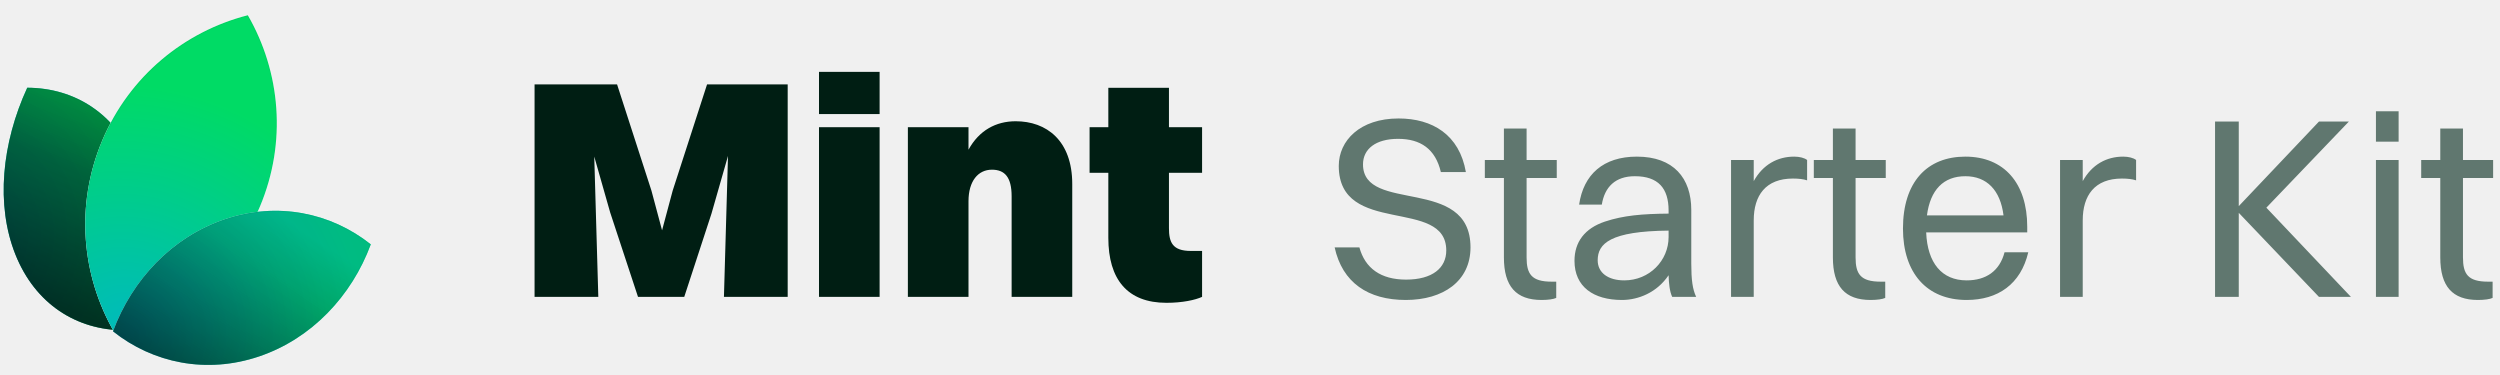
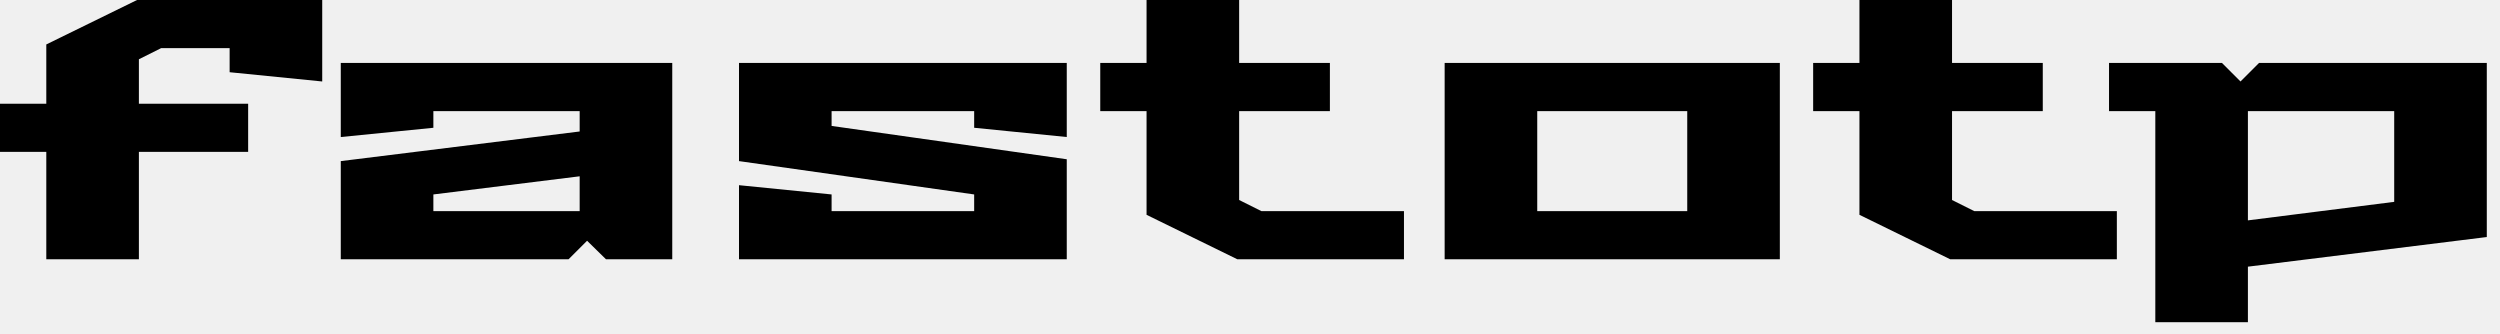
- <svg xmlns="http://www.w3.org/2000/svg" width="160" height="24" viewBox="0 0 160 24" fill="none">
-   <path d="M7.953 21.139C4.896 21.13 2.255 19.458 0.987 16.29C-0.28 13.121 0.109 9.163 1.744 5.615C4.801 5.624 7.442 7.296 8.71 10.465C9.977 13.633 9.588 17.591 7.953 21.139Z" fill="white" />
-   <path d="M7.953 21.139C4.896 21.13 2.255 19.458 0.987 16.29C-0.28 13.121 0.109 9.163 1.744 5.615C4.801 5.624 7.442 7.296 8.71 10.465C9.977 13.633 9.588 17.591 7.953 21.139Z" fill="url(#paint0_radial_115_86)" />
-   <path d="M7.953 21.139C4.896 21.13 2.255 19.458 0.987 16.29C-0.28 13.121 0.109 9.163 1.744 5.615C4.801 5.624 7.442 7.296 8.71 10.465C9.977 13.633 9.588 17.591 7.953 21.139Z" fill="black" fill-opacity="0.5" style="mix-blend-mode:hard-light" />
-   <path d="M7.953 21.139C4.896 21.13 2.255 19.458 0.987 16.29C-0.28 13.121 0.109 9.163 1.744 5.615C4.801 5.624 7.442 7.296 8.71 10.465C9.977 13.633 9.588 17.591 7.953 21.139Z" fill="url(#paint1_linear_115_86)" fill-opacity="0.5" style="mix-blend-mode:hard-light" />
-   <path d="M7.935 21.111C4.897 21.096 2.274 19.431 1.013 16.279C-0.248 13.124 0.136 9.182 1.762 5.643C4.8 5.659 7.423 7.324 8.684 10.476C9.945 13.63 9.561 17.572 7.935 21.111Z" stroke="url(#paint2_linear_115_86)" stroke-opacity="0.05" stroke-width="0.056" />
-   <path d="M7.31 21.257C11.354 20.221 14.884 17.375 16.628 13.236C18.373 9.097 17.945 4.587 15.86 0.976C11.816 2.012 8.287 4.858 6.542 8.998C4.797 13.137 5.225 17.646 7.31 21.257Z" fill="white" />
-   <path d="M7.31 21.257C11.354 20.221 14.884 17.375 16.628 13.236C18.373 9.097 17.945 4.587 15.86 0.976C11.816 2.012 8.287 4.858 6.542 8.998C4.797 13.137 5.225 17.646 7.31 21.257Z" fill="url(#paint3_radial_115_86)" />
-   <path d="M16.602 13.225C14.864 17.349 11.351 20.187 7.324 21.225C5.253 17.624 4.829 13.132 6.568 9.009C8.306 4.885 11.819 2.047 15.846 1.009C17.918 4.61 18.341 9.101 16.602 13.225Z" stroke="url(#paint4_linear_115_86)" stroke-opacity="0.05" stroke-width="0.056" />
-   <path d="M7.234 21.207C9.789 23.237 13.21 23.951 16.577 22.814C19.944 21.677 22.506 18.945 23.73 15.638C21.175 13.608 17.754 12.894 14.387 14.031C11.02 15.168 8.458 17.901 7.234 21.207Z" fill="white" />
-   <path d="M7.234 21.207C9.789 23.237 13.21 23.951 16.577 22.814C19.944 21.677 22.506 18.945 23.73 15.638C21.175 13.608 17.754 12.894 14.387 14.031C11.02 15.168 8.458 17.901 7.234 21.207Z" fill="url(#paint5_radial_115_86)" />
-   <path d="M7.234 21.207C9.789 23.237 13.21 23.951 16.577 22.814C19.944 21.677 22.506 18.945 23.73 15.638C21.175 13.608 17.754 12.894 14.387 14.031C11.02 15.168 8.458 17.901 7.234 21.207Z" fill="black" fill-opacity="0.2" style="mix-blend-mode:hard-light" />
-   <path d="M7.234 21.207C9.789 23.237 13.21 23.951 16.577 22.814C19.944 21.677 22.506 18.945 23.73 15.638C21.175 13.608 17.754 12.894 14.387 14.031C11.02 15.168 8.458 17.901 7.234 21.207Z" fill="url(#paint6_linear_115_86)" fill-opacity="0.5" style="mix-blend-mode:hard-light" />
-   <path d="M16.568 22.787C13.218 23.918 9.814 23.212 7.267 21.198C8.492 17.907 11.044 15.189 14.396 14.058C17.747 12.927 21.15 13.633 23.697 15.648C22.472 18.938 19.92 21.656 16.568 22.787Z" stroke="url(#paint7_linear_115_86)" stroke-opacity="0.05" stroke-width="0.056" />
-   <path d="M34.212 19V5.4H39.492L41.692 12.2L42.372 14.74L43.052 12.2L45.252 5.4H50.412V19H46.332L46.592 9.98L45.532 13.68L43.792 19H40.832L39.052 13.6L38.032 10.02L38.292 19H34.212ZM52.416 7.3V4.6H56.295V7.3H52.416ZM52.416 19V8.14H56.295V19H52.416ZM58.104 19V8.14H61.984V9.58C62.664 8.34 63.744 7.76 65.004 7.76C66.964 7.76 68.624 8.98 68.624 11.78V19H64.744V12.56C64.744 11.34 64.304 10.86 63.484 10.86C62.604 10.86 61.984 11.58 61.984 12.88V19H58.104ZM70.933 15.22V11.06H69.733V8.14H70.933V5.62H74.813V8.14H76.933V11.06H74.813V14.6C74.813 15.5 75.033 16.06 76.213 16.06H76.933V19C76.493 19.2 75.673 19.38 74.653 19.38C72.153 19.38 70.933 17.88 70.933 15.22Z" fill="#001E13" />
-   <path d="M87.232 10.519C87.232 13.687 94.112 11.229 94.112 15.832C94.112 17.994 92.364 19.198 89.971 19.198C87.562 19.198 85.912 18.093 85.417 15.832H87.001C87.364 17.169 88.371 17.895 89.987 17.895C91.671 17.895 92.561 17.152 92.561 16.03C92.561 12.598 85.681 15.155 85.681 10.618C85.681 9.001 87.034 7.582 89.509 7.582C91.671 7.582 93.403 8.621 93.816 11.014H92.215C91.868 9.529 90.912 8.886 89.476 8.886C88.057 8.886 87.232 9.529 87.232 10.519ZM96.25 16.476V11.393H95.029V10.239H96.25V8.226H97.702V10.239H99.632V11.393H97.702V16.476C97.702 17.532 98.015 18.026 99.302 18.026H99.599V19.066C99.434 19.148 99.071 19.198 98.659 19.198C97.025 19.198 96.25 18.323 96.25 16.476ZM102.516 13.093H101.064C101.345 11.162 102.615 10.024 104.76 10.024C107.103 10.024 108.242 11.393 108.242 13.44V16.888C108.242 17.895 108.324 18.521 108.555 19H107.021C106.856 18.654 106.806 18.142 106.79 17.614C106.047 18.72 104.859 19.198 103.803 19.198C101.988 19.198 100.767 18.357 100.767 16.69C100.767 15.486 101.427 14.611 102.714 14.182C103.902 13.786 105.107 13.687 106.79 13.671V13.473C106.79 12.053 106.13 11.278 104.628 11.278C103.374 11.278 102.698 11.971 102.516 13.093ZM102.252 16.657C102.252 17.465 102.929 17.944 103.952 17.944C105.569 17.944 106.79 16.674 106.79 15.172V14.759C103.061 14.793 102.252 15.585 102.252 16.657ZM110.787 19V10.239H112.239V11.591C112.833 10.519 113.774 10.024 114.83 10.024C115.176 10.024 115.49 10.107 115.655 10.239V11.542C115.407 11.46 115.094 11.427 114.747 11.427C112.998 11.427 112.239 12.515 112.239 14.1V19H110.787ZM117.305 16.476V11.393H116.084V10.239H117.305V8.226H118.757V10.239H120.688V11.393H118.757V16.476C118.757 17.532 119.071 18.026 120.358 18.026H120.655V19.066C120.49 19.148 120.127 19.198 119.714 19.198C118.081 19.198 117.305 18.323 117.305 16.476ZM129.809 16.145C129.33 18.192 127.862 19.198 125.865 19.198C123.324 19.198 121.79 17.482 121.79 14.627C121.79 11.658 123.324 10.024 125.783 10.024C128.258 10.024 129.743 11.723 129.743 14.512V14.875H123.275C123.357 16.838 124.281 17.944 125.865 17.944C127.103 17.944 127.977 17.35 128.291 16.145H129.809ZM125.783 11.278C124.38 11.278 123.539 12.152 123.324 13.786H128.225C128.027 12.169 127.152 11.278 125.783 11.278ZM131.843 19V10.239H133.295V11.591C133.889 10.519 134.829 10.024 135.885 10.024C136.232 10.024 136.545 10.107 136.71 10.239V11.542C136.463 11.46 136.149 11.427 135.803 11.427C134.054 11.427 133.295 12.515 133.295 14.1V19H131.843ZM141.763 19V7.78H143.281V13.192L148.413 7.78H150.327L145.047 13.291L150.459 19H148.413L143.281 13.621V19H141.763ZM152.06 9.067V7.12H153.512V9.067H152.06ZM152.06 19V10.239H153.512V19H152.06ZM156.178 16.476V11.393H154.957V10.239H156.178V8.226H157.63V10.239H159.56V11.393H157.63V16.476C157.63 17.532 157.943 18.026 159.23 18.026H159.527V19.066C159.362 19.148 158.999 19.198 158.587 19.198C156.953 19.198 156.178 18.323 156.178 16.476Z" fill="#002719" fill-opacity="0.6" />
-   <defs>
-     <radialGradient id="paint0_radial_115_86" cx="0" cy="0" r="1" gradientUnits="userSpaceOnUse" gradientTransform="translate(-3.00503 15.023) rotate(-10.029) scale(17.9572 17.784)">
-       <stop stop-color="#00B0BB" />
-       <stop offset="1" stop-color="#00DB65" />
-     </radialGradient>
-     <linearGradient id="paint1_linear_115_86" x1="7.39" y1="4.813" x2="1.63" y2="18.689" gradientUnits="userSpaceOnUse">
-       <stop stop-color="#18E299" />
-       <stop offset="1" />
-     </linearGradient>
-     <linearGradient id="paint2_linear_115_86" x1="7.948" y1="8.016" x2="1.761" y2="18.746" gradientUnits="userSpaceOnUse">
-       <stop />
-       <stop offset="1" stop-opacity="0" />
-     </linearGradient>
-     <radialGradient id="paint3_radial_115_86" cx="0" cy="0" r="1" gradientUnits="userSpaceOnUse" gradientTransform="translate(8.11404 20.8822) rotate(-75.7542) scale(21.6246 23.7772)">
-       <stop stop-color="#00BBBB" />
-       <stop offset="0.713" stop-color="#00DB65" />
-     </radialGradient>
-     <linearGradient id="paint4_linear_115_86" x1="7.602" y1="5.871" x2="15.556" y2="16.372" gradientUnits="userSpaceOnUse">
-       <stop />
-       <stop offset="1" stop-opacity="0" />
-     </linearGradient>
-     <radialGradient id="paint5_radial_115_86" cx="0" cy="0" r="1" gradientUnits="userSpaceOnUse" gradientTransform="translate(7.84537 21.5181) rotate(-20.3525) scale(18.5603 17.32)">
-       <stop stop-color="#00B0BB" />
-       <stop offset="1" stop-color="#00DB65" />
-     </radialGradient>
-     <linearGradient id="paint6_linear_115_86" x1="16.808" y1="13.007" x2="10.041" y2="22.994" gradientUnits="userSpaceOnUse">
-       <stop stop-color="#00B1BC" />
-       <stop offset="1" />
-     </linearGradient>
-     <linearGradient id="paint7_linear_115_86" x1="16.808" y1="13.007" x2="14.169" y2="23.841" gradientUnits="userSpaceOnUse">
-       <stop />
-       <stop offset="1" stop-opacity="0" />
-     </linearGradient>
-   </defs>
+ <svg xmlns="http://www.w3.org/2000/svg" width="135" height="18" viewBox="0 0 135 18" fill="none">
+   <path d="M0 8.2V5.6H2.5V2.4L7.4 -9.53674e-07H17.4V4.4L12.4 3.9V2.6H8.7L7.5 3.2V5.6H13.4V8.2H7.5V14H2.5V8.2H0ZM18.402 14V8.7L31.302 7.1V6H23.402V6.9L18.402 7.4V3.4H36.302V14H32.722L31.702 13L30.702 14H18.402ZM23.402 11.4H31.302V9.52L23.402 10.5V11.4ZM39.906 14V10L44.906 10.5V11.4H52.605V10.5L39.906 8.7V3.4H57.605V7.4L52.605 6.9V6H44.906V6.8L57.605 8.6V14H39.906ZM59.414 6V3.4H61.914V-9.53674e-07H66.914V3.4H71.814V6H66.914V10.8L68.114 11.4H75.814V14H66.814L61.914 11.6V6H59.414ZM78.011 14V3.4H96.111V14H78.011ZM83.011 11.4H91.111V6H83.011V11.4ZM97.91 6V3.4H100.41V-9.53674e-07H105.41V3.4H110.31V6H105.41V10.8L106.61 11.4H114.31V14H105.31L100.41 11.6V6H97.91ZM113.887 6V3.4H119.987L120.987 4.4L121.987 3.4H134.287V12.8L121.387 14.4V17.4H116.387V6H113.887ZM121.387 11.9L129.287 10.9V6H121.387V11.9Z" fill="black" />
</svg>
